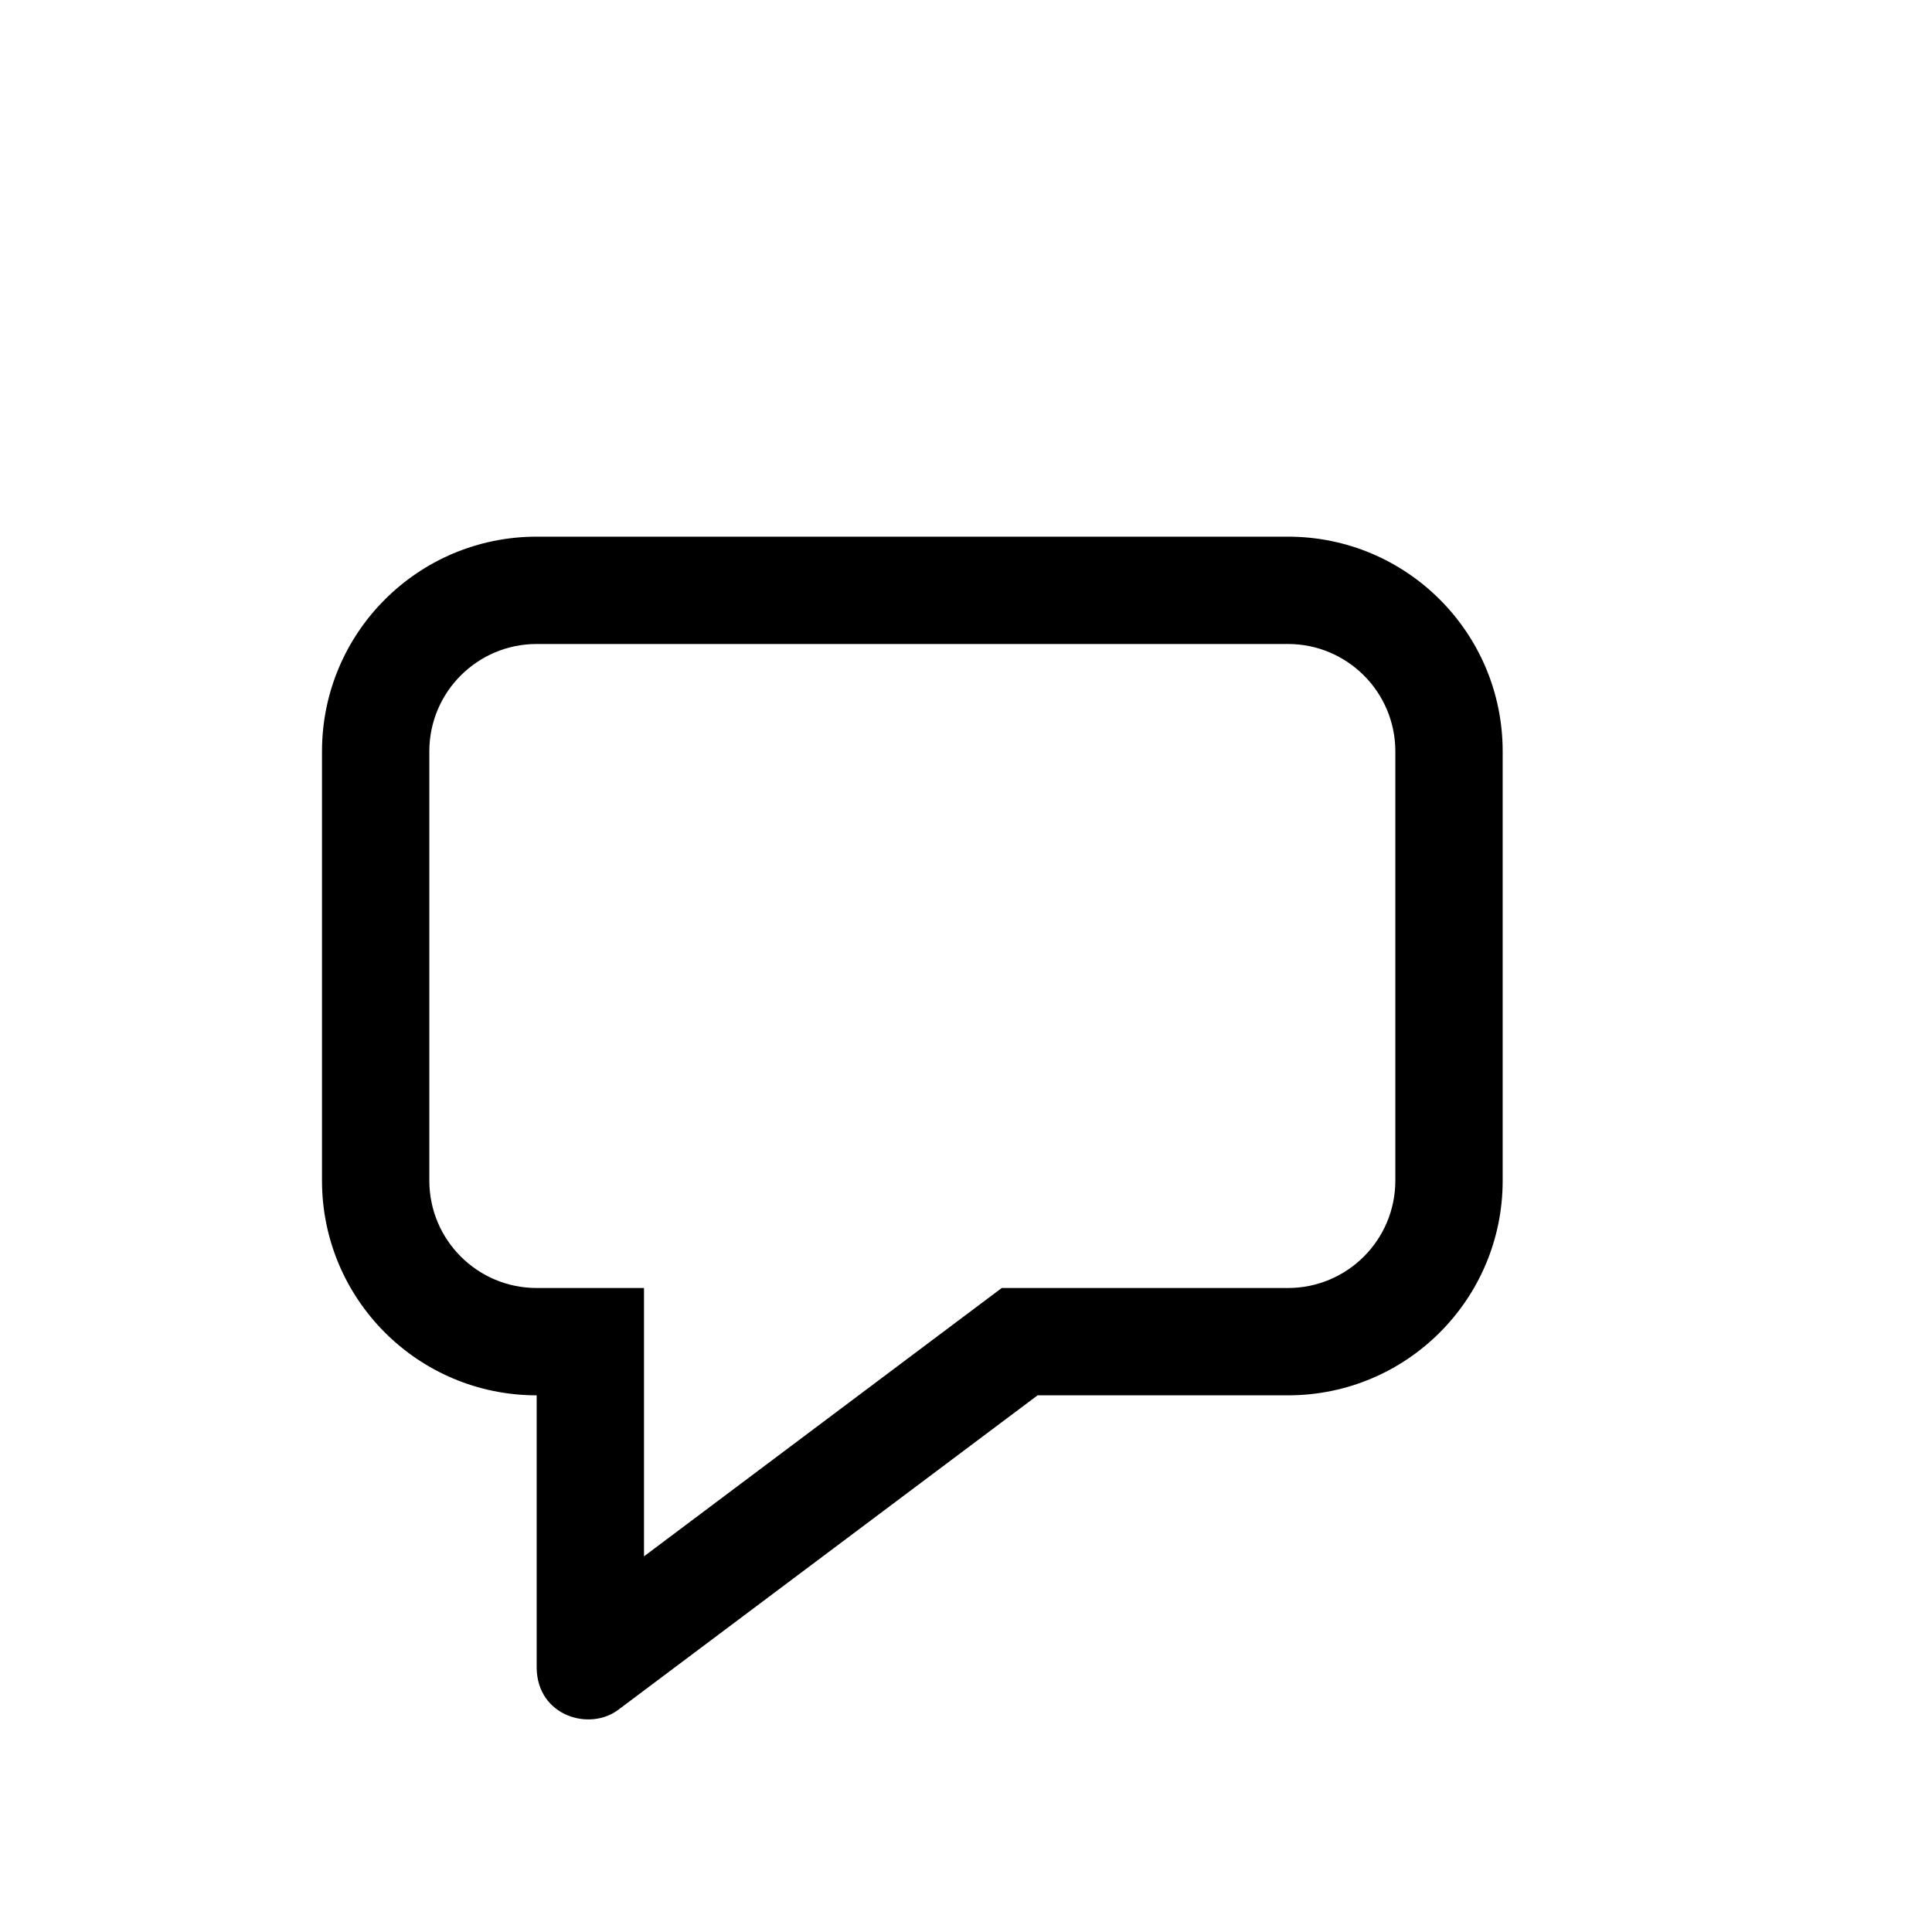
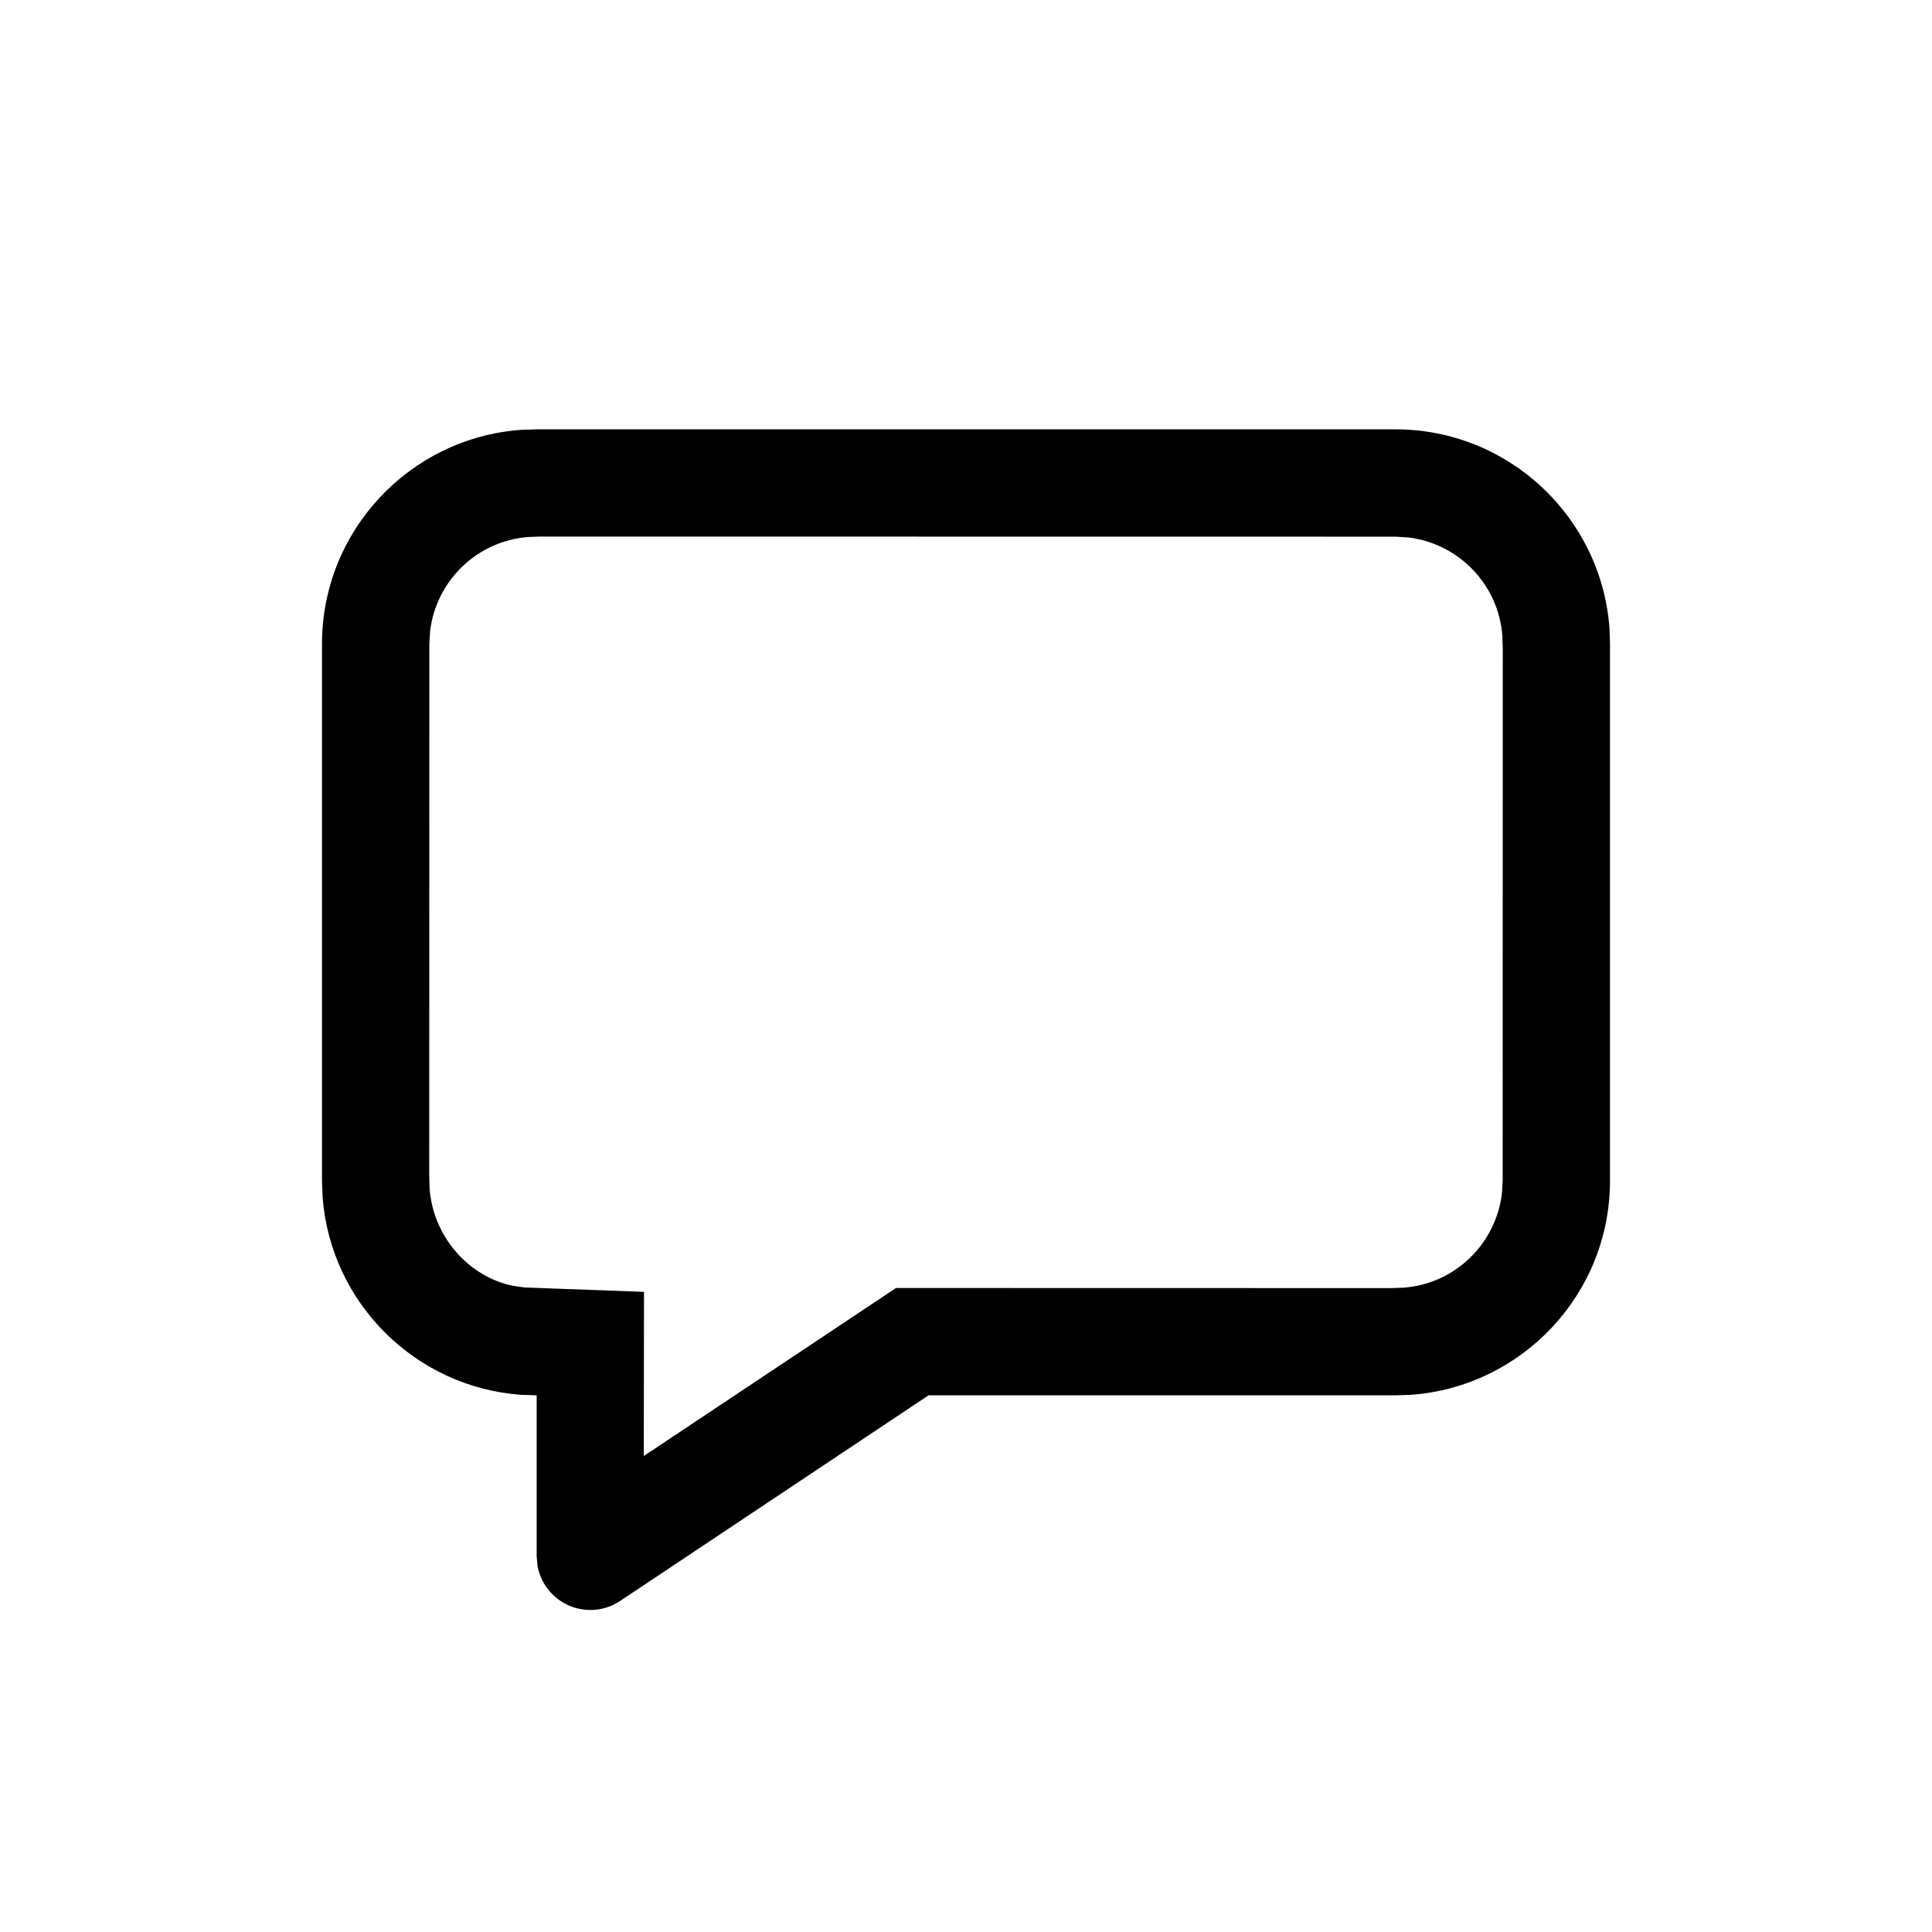
<svg xmlns="http://www.w3.org/2000/svg" width="18" height="18" viewBox="0 0 18 18">
-   <path d="M12,5 C13.105,5 14,5.895 14,7 L14,11 C14,12.105 13.105,13 12,13 L9.667,13 L5.768,15.924 C5.5,16.135 5.006,15.991 5,15.54 L5,13 C3.895,13 3,12.105 3,11 L3,7 C3,5.895 3.895,5 5,5 L12,5 Z M5,6 C4.448,6 4,6.448 4,7 L4,11 C4,11.552 4.448,12 5,12 L6,12 L6,14.5 L9.333,12 L12,12 C12.552,12 13,11.552 13,11 L13,7 C13,6.448 12.552,6 12,6 L5,6 Z" />
+   <path d="M13,4 C14.054,4 14.918,4.816 14.995,5.851 L15,6 L15,11 C15,12.054 14.184,12.918 13.149,12.995 L13,13 L8.651,13 L5.777,14.916 C5.695,14.971 5.599,15 5.5,15 C5.255,15 5.05,14.823 5.008,14.59 L5,14.5 L5,13 L4.851,12.995 C3.868,12.922 3.082,12.139 3.006,11.157 L3,11 L3,6 C3,4.946 3.816,4.082 4.851,4.005 L5,4 L13,4 Z M13,5 L5.037,4.999 L4.924,5.003 C4.445,5.038 4.063,5.411 4.007,5.881 L4,6 L3.999,10.961 L4.003,11.079 C4.038,11.528 4.371,11.895 4.776,11.979 L4.887,11.995 L6,12.036 L5.998,13.565 L8.348,12 L12.963,12.001 L13.076,11.997 C13.555,11.962 13.937,11.589 13.993,11.119 L14,11 L14.001,6.037 L13.997,5.924 C13.962,5.445 13.589,5.063 13.119,5.007 L13,5 Z" />
</svg>
